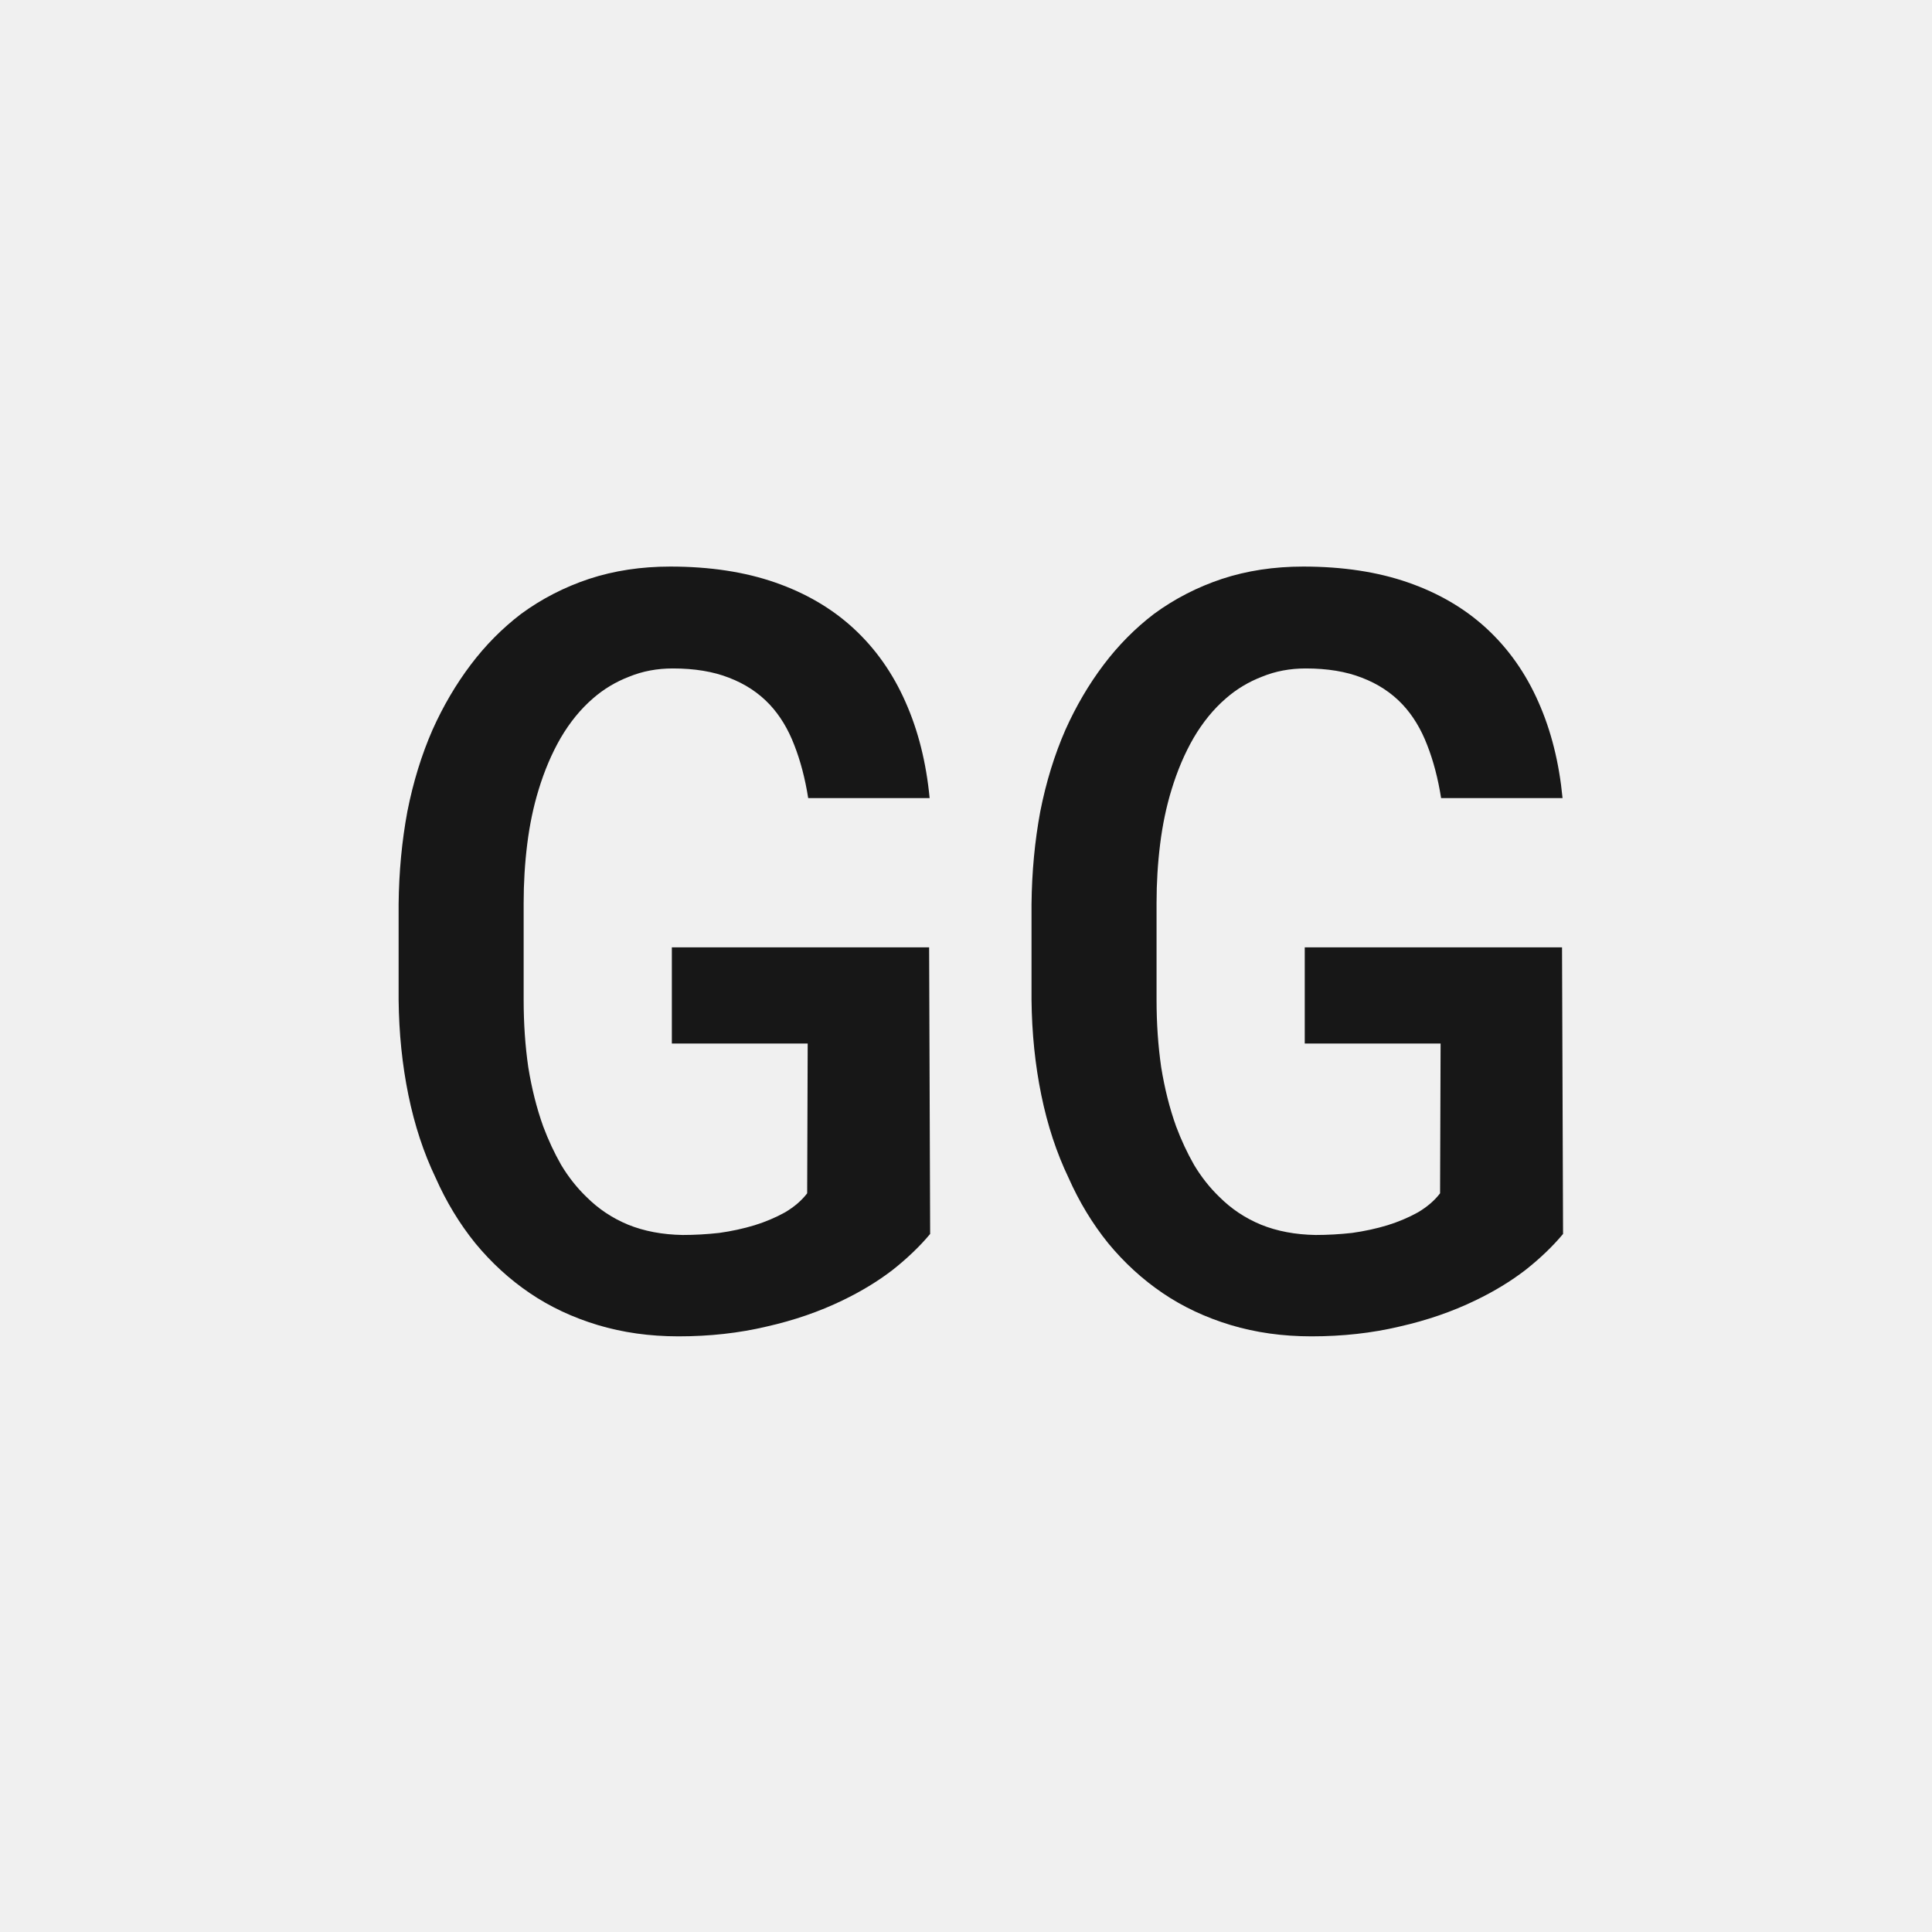
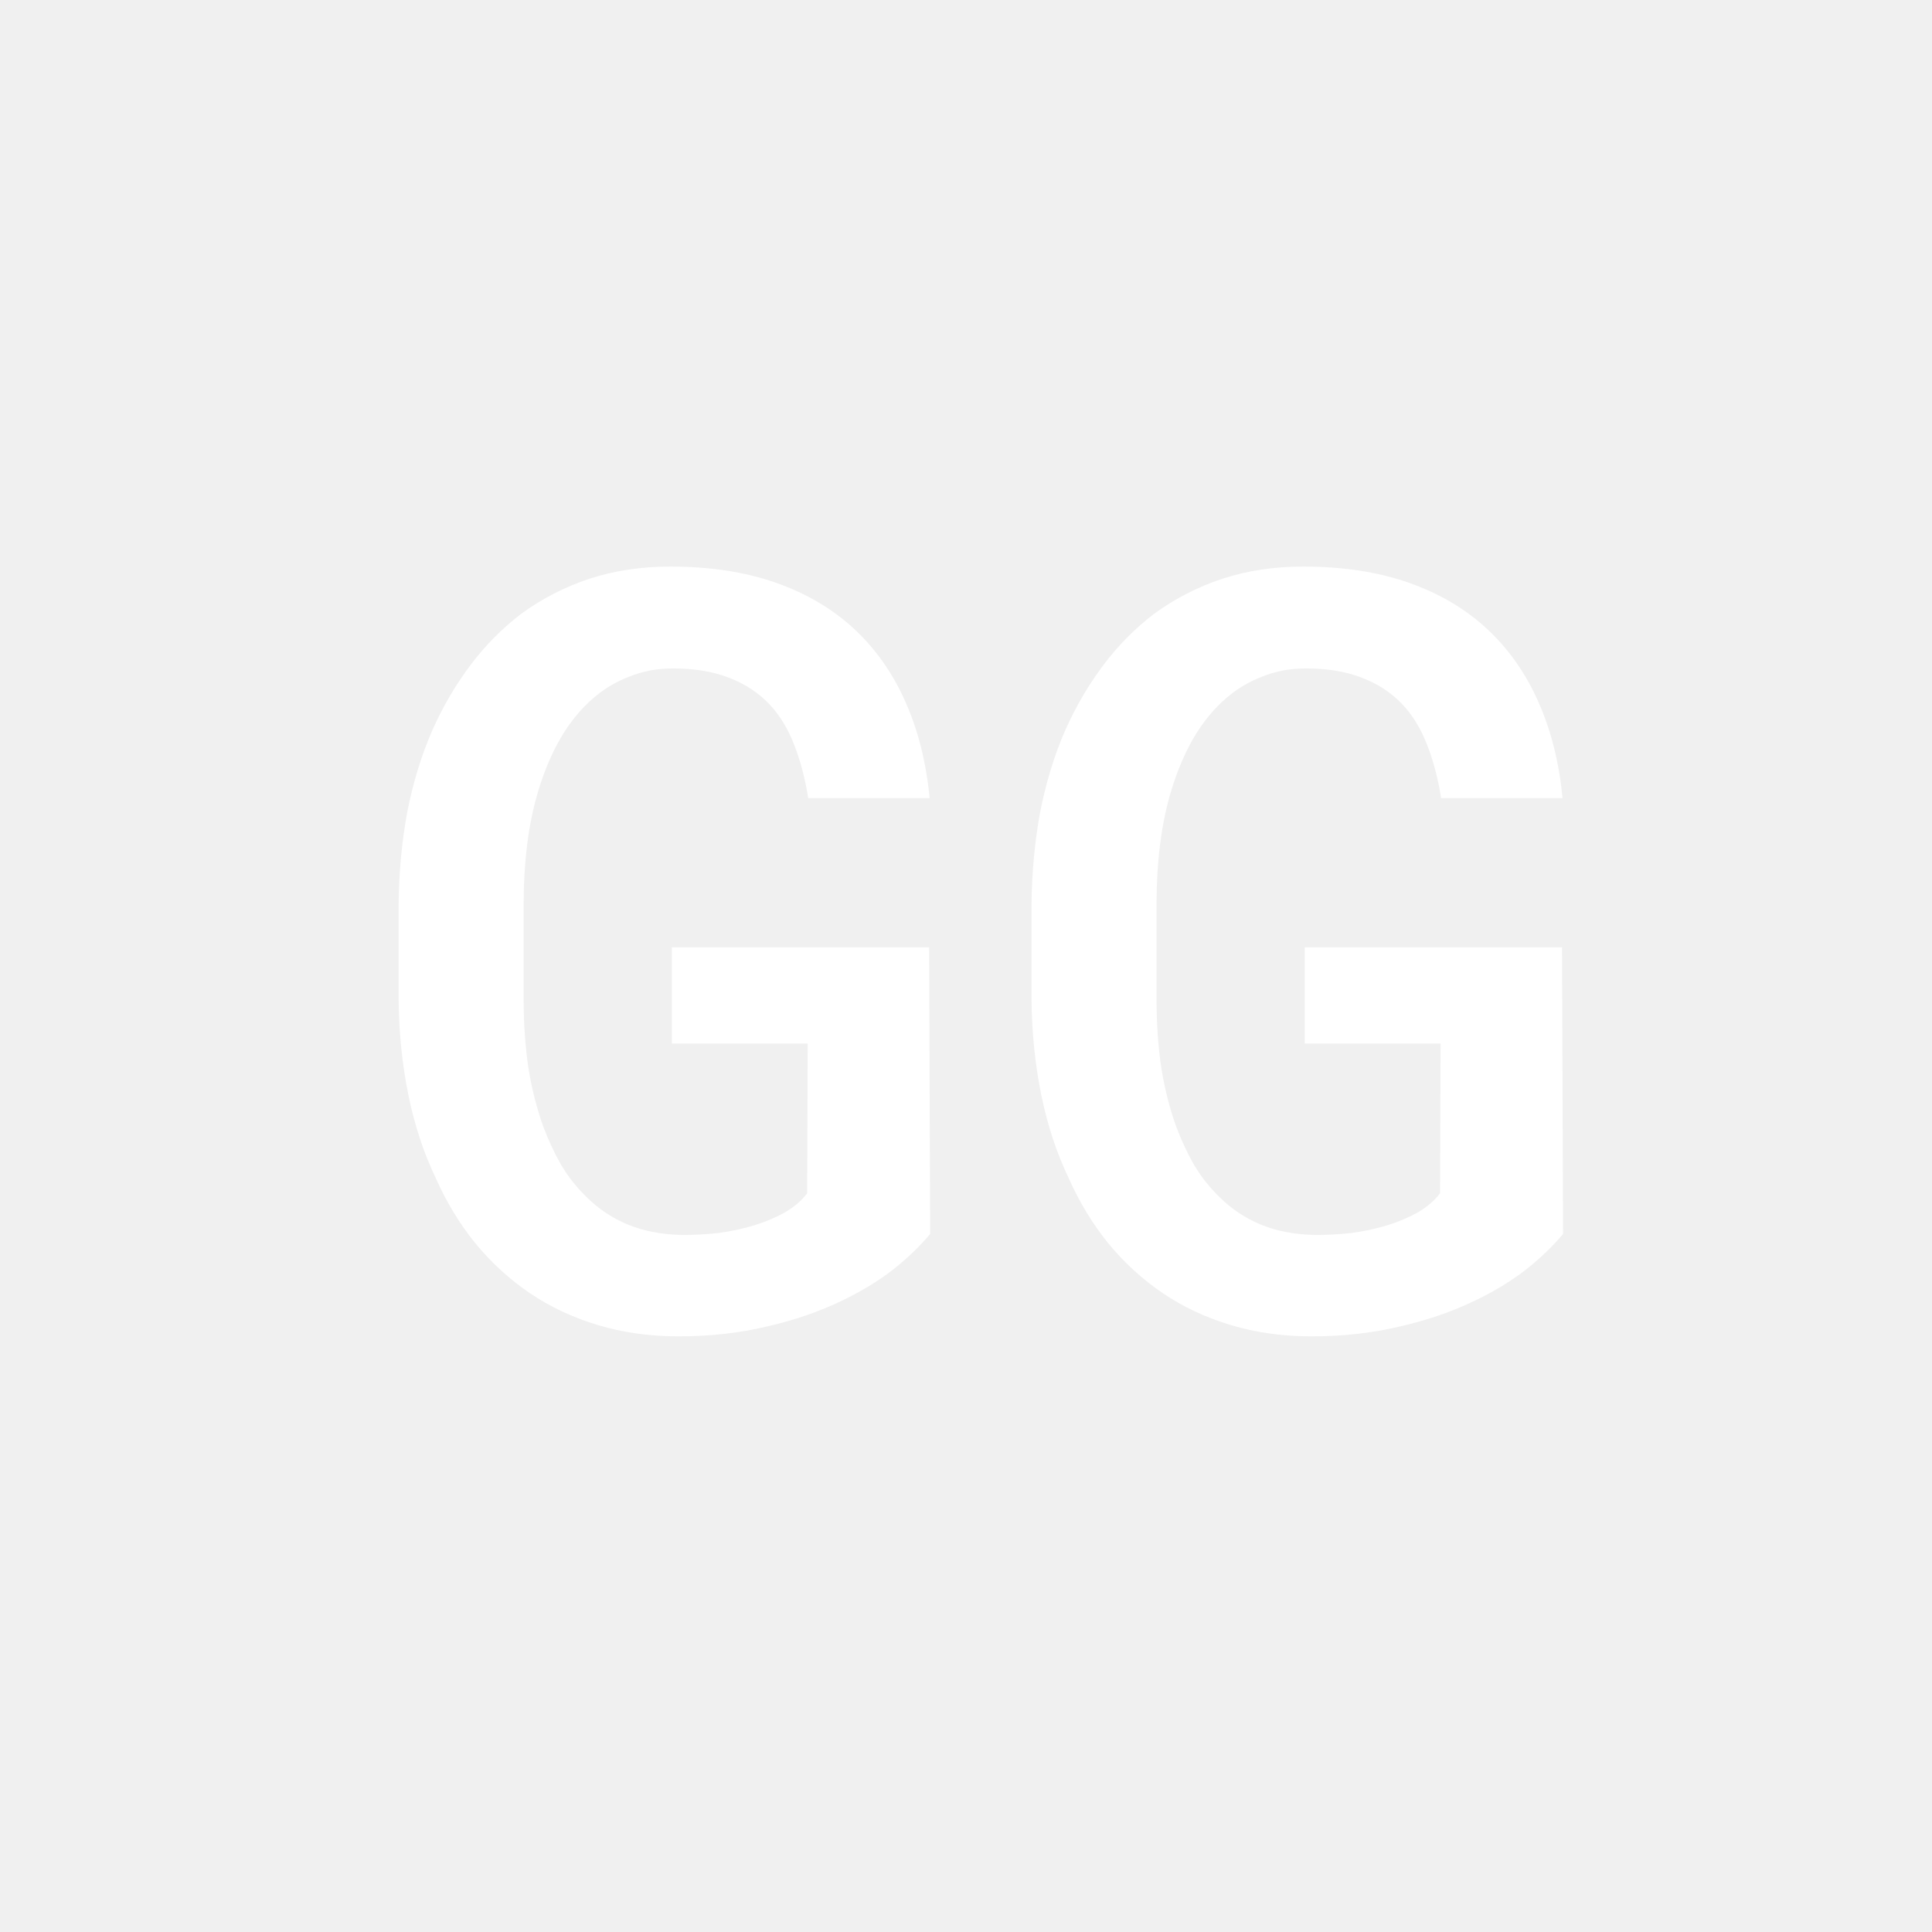
<svg xmlns="http://www.w3.org/2000/svg" width="220" height="220" viewBox="0 0 220 220" fill="white" fill-rule="evenodd">
-   <path d="M105.918 140.512C104.746 141.918 103.32 143.285 101.641 144.613C99.961 145.902 98.066 147.055 95.957 148.07C93.301 149.359 90.41 150.355 87.285 151.059C84.16 151.801 80.82 152.172 77.266 152.172C73.984 152.172 70.918 151.742 68.066 150.883C65.215 150.023 62.637 148.812 60.332 147.25C58.027 145.688 55.957 143.793 54.121 141.566C52.324 139.34 50.82 136.859 49.609 134.125C48.242 131.273 47.207 128.129 46.504 124.691C45.801 121.254 45.43 117.641 45.391 113.852V102.953C45.43 99.281 45.762 95.766 46.387 92.406C47.051 89.047 48.008 85.941 49.258 83.09C50.469 80.394 51.914 77.934 53.594 75.707C55.273 73.481 57.188 71.547 59.336 69.906C61.68 68.188 64.258 66.859 67.07 65.922C69.922 64.984 73.008 64.516 76.328 64.516C80.82 64.516 84.805 65.121 88.281 66.332C91.758 67.543 94.727 69.281 97.188 71.547C99.688 73.852 101.66 76.644 103.105 79.926C104.551 83.168 105.469 86.82 105.859 90.883H92.031C91.68 88.656 91.152 86.644 90.449 84.848C89.746 83.012 88.809 81.469 87.637 80.219C86.387 78.891 84.844 77.875 83.008 77.172C81.211 76.469 79.082 76.117 76.621 76.117C74.824 76.117 73.164 76.43 71.641 77.055C70.117 77.641 68.75 78.461 67.539 79.516C66.133 80.727 64.902 82.231 63.848 84.027C62.832 85.785 61.992 87.758 61.328 89.945C60.742 91.859 60.312 93.91 60.039 96.098C59.766 98.285 59.629 100.531 59.629 102.836V113.852C59.629 116.547 59.805 119.105 60.156 121.527C60.547 123.949 61.113 126.195 61.855 128.266C62.441 129.828 63.125 131.293 63.906 132.66C64.727 134.027 65.684 135.238 66.777 136.293C68.144 137.66 69.727 138.715 71.523 139.457C73.359 140.199 75.43 140.59 77.734 140.629C79.102 140.629 80.488 140.551 81.894 140.395C83.301 140.199 84.648 139.906 85.938 139.516C87.188 139.125 88.34 138.637 89.394 138.051C90.449 137.426 91.289 136.703 91.914 135.883L91.973 118.832H76.504V107.875H105.801L105.918 140.512ZM177.988 140.512C176.816 141.918 175.391 143.285 173.711 144.613C172.031 145.902 170.137 147.055 168.027 148.07C165.371 149.359 162.48 150.355 159.355 151.059C156.23 151.801 152.891 152.172 149.336 152.172C146.055 152.172 142.988 151.742 140.137 150.883C137.285 150.023 134.707 148.812 132.402 147.25C130.098 145.688 128.027 143.793 126.191 141.566C124.395 139.34 122.891 136.859 121.68 134.125C120.312 131.273 119.277 128.129 118.574 124.691C117.871 121.254 117.5 117.641 117.461 113.852V102.953C117.5 99.281 117.832 95.766 118.457 92.406C119.121 89.047 120.078 85.941 121.328 83.09C122.539 80.394 123.984 77.934 125.664 75.707C127.344 73.481 129.258 71.547 131.406 69.906C133.75 68.188 136.328 66.859 139.141 65.922C141.992 64.984 145.078 64.516 148.398 64.516C152.891 64.516 156.875 65.121 160.352 66.332C163.828 67.543 166.797 69.281 169.258 71.547C171.758 73.852 173.73 76.644 175.176 79.926C176.621 83.168 177.539 86.82 177.93 90.883H164.102C163.75 88.656 163.223 86.644 162.52 84.848C161.816 83.012 160.879 81.469 159.707 80.219C158.457 78.891 156.914 77.875 155.078 77.172C153.281 76.469 151.152 76.117 148.691 76.117C146.895 76.117 145.234 76.43 143.711 77.055C142.188 77.641 140.82 78.461 139.609 79.516C138.203 80.727 136.973 82.231 135.918 84.027C134.902 85.785 134.062 87.758 133.398 89.945C132.812 91.859 132.383 93.91 132.109 96.098C131.836 98.285 131.699 100.531 131.699 102.836V113.852C131.699 116.547 131.875 119.105 132.227 121.527C132.617 123.949 133.184 126.195 133.926 128.266C134.512 129.828 135.195 131.293 135.977 132.66C136.797 134.027 137.754 135.238 138.848 136.293C140.215 137.66 141.797 138.715 143.594 139.457C145.43 140.199 147.5 140.59 149.805 140.629C151.172 140.629 152.559 140.551 153.965 140.395C155.371 140.199 156.719 139.906 158.008 139.516C159.258 139.125 160.41 138.637 161.465 138.051C162.52 137.426 163.359 136.703 163.984 135.883L164.043 118.832H148.574V107.875H177.871L177.988 140.512Z" id="logo" fill="#171717" />
+   <path d="M105.918 140.512C104.746 141.918 103.32 143.285 101.641 144.613C99.961 145.902 98.066 147.055 95.957 148.07C93.301 149.359 90.41 150.355 87.285 151.059C84.16 151.801 80.82 152.172 77.266 152.172C73.984 152.172 70.918 151.742 68.066 150.883C65.215 150.023 62.637 148.812 60.332 147.25C58.027 145.688 55.957 143.793 54.121 141.566C52.324 139.34 50.82 136.859 49.609 134.125C48.242 131.273 47.207 128.129 46.504 124.691C45.801 121.254 45.43 117.641 45.391 113.852V102.953C45.43 99.281 45.762 95.766 46.387 92.406C47.051 89.047 48.008 85.941 49.258 83.09C50.469 80.394 51.914 77.934 53.594 75.707C55.273 73.481 57.188 71.547 59.336 69.906C61.68 68.188 64.258 66.859 67.07 65.922C69.922 64.984 73.008 64.516 76.328 64.516C80.82 64.516 84.805 65.121 88.281 66.332C91.758 67.543 94.727 69.281 97.188 71.547C99.688 73.852 101.66 76.644 103.105 79.926C104.551 83.168 105.469 86.82 105.859 90.883H92.031C91.68 88.656 91.152 86.644 90.449 84.848C89.746 83.012 88.809 81.469 87.637 80.219C86.387 78.891 84.844 77.875 83.008 77.172C81.211 76.469 79.082 76.117 76.621 76.117C74.824 76.117 73.164 76.43 71.641 77.055C70.117 77.641 68.75 78.461 67.539 79.516C66.133 80.727 64.902 82.231 63.848 84.027C62.832 85.785 61.992 87.758 61.328 89.945C60.742 91.859 60.312 93.91 60.039 96.098C59.766 98.285 59.629 100.531 59.629 102.836V113.852C59.629 116.547 59.805 119.105 60.156 121.527C60.547 123.949 61.113 126.195 61.855 128.266C62.441 129.828 63.125 131.293 63.906 132.66C64.727 134.027 65.684 135.238 66.777 136.293C68.144 137.66 69.727 138.715 71.523 139.457C73.359 140.199 75.43 140.59 77.734 140.629C79.102 140.629 80.488 140.551 81.894 140.395C83.301 140.199 84.648 139.906 85.938 139.516C87.188 139.125 88.34 138.637 89.394 138.051C90.449 137.426 91.289 136.703 91.914 135.883L91.973 118.832H76.504V107.875H105.801L105.918 140.512ZM177.988 140.512C176.816 141.918 175.391 143.285 173.711 144.613C172.031 145.902 170.137 147.055 168.027 148.07C165.371 149.359 162.48 150.355 159.355 151.059C156.23 151.801 152.891 152.172 149.336 152.172C146.055 152.172 142.988 151.742 140.137 150.883C137.285 150.023 134.707 148.812 132.402 147.25C130.098 145.688 128.027 143.793 126.191 141.566C124.395 139.34 122.891 136.859 121.68 134.125C120.312 131.273 119.277 128.129 118.574 124.691C117.871 121.254 117.5 117.641 117.461 113.852V102.953C117.5 99.281 117.832 95.766 118.457 92.406C119.121 89.047 120.078 85.941 121.328 83.09C122.539 80.394 123.984 77.934 125.664 75.707C127.344 73.481 129.258 71.547 131.406 69.906C133.75 68.188 136.328 66.859 139.141 65.922C141.992 64.984 145.078 64.516 148.398 64.516C152.891 64.516 156.875 65.121 160.352 66.332C163.828 67.543 166.797 69.281 169.258 71.547C171.758 73.852 173.73 76.644 175.176 79.926C176.621 83.168 177.539 86.82 177.93 90.883H164.102C163.75 88.656 163.223 86.644 162.52 84.848C161.816 83.012 160.879 81.469 159.707 80.219C158.457 78.891 156.914 77.875 155.078 77.172C153.281 76.469 151.152 76.117 148.691 76.117C146.895 76.117 145.234 76.43 143.711 77.055C142.188 77.641 140.82 78.461 139.609 79.516C138.203 80.727 136.973 82.231 135.918 84.027C134.902 85.785 134.062 87.758 133.398 89.945C132.812 91.859 132.383 93.91 132.109 96.098C131.836 98.285 131.699 100.531 131.699 102.836V113.852C131.699 116.547 131.875 119.105 132.227 121.527C132.617 123.949 133.184 126.195 133.926 128.266C134.512 129.828 135.195 131.293 135.977 132.66C136.797 134.027 137.754 135.238 138.848 136.293C140.215 137.66 141.797 138.715 143.594 139.457C145.43 140.199 147.5 140.59 149.805 140.629C151.172 140.629 152.559 140.551 153.965 140.395C155.371 140.199 156.719 139.906 158.008 139.516C159.258 139.125 160.41 138.637 161.465 138.051C162.52 137.426 163.359 136.703 163.984 135.883L164.043 118.832H148.574V107.875H177.871L177.988 140.512Z" id="logo" fill="white" />
</svg>
